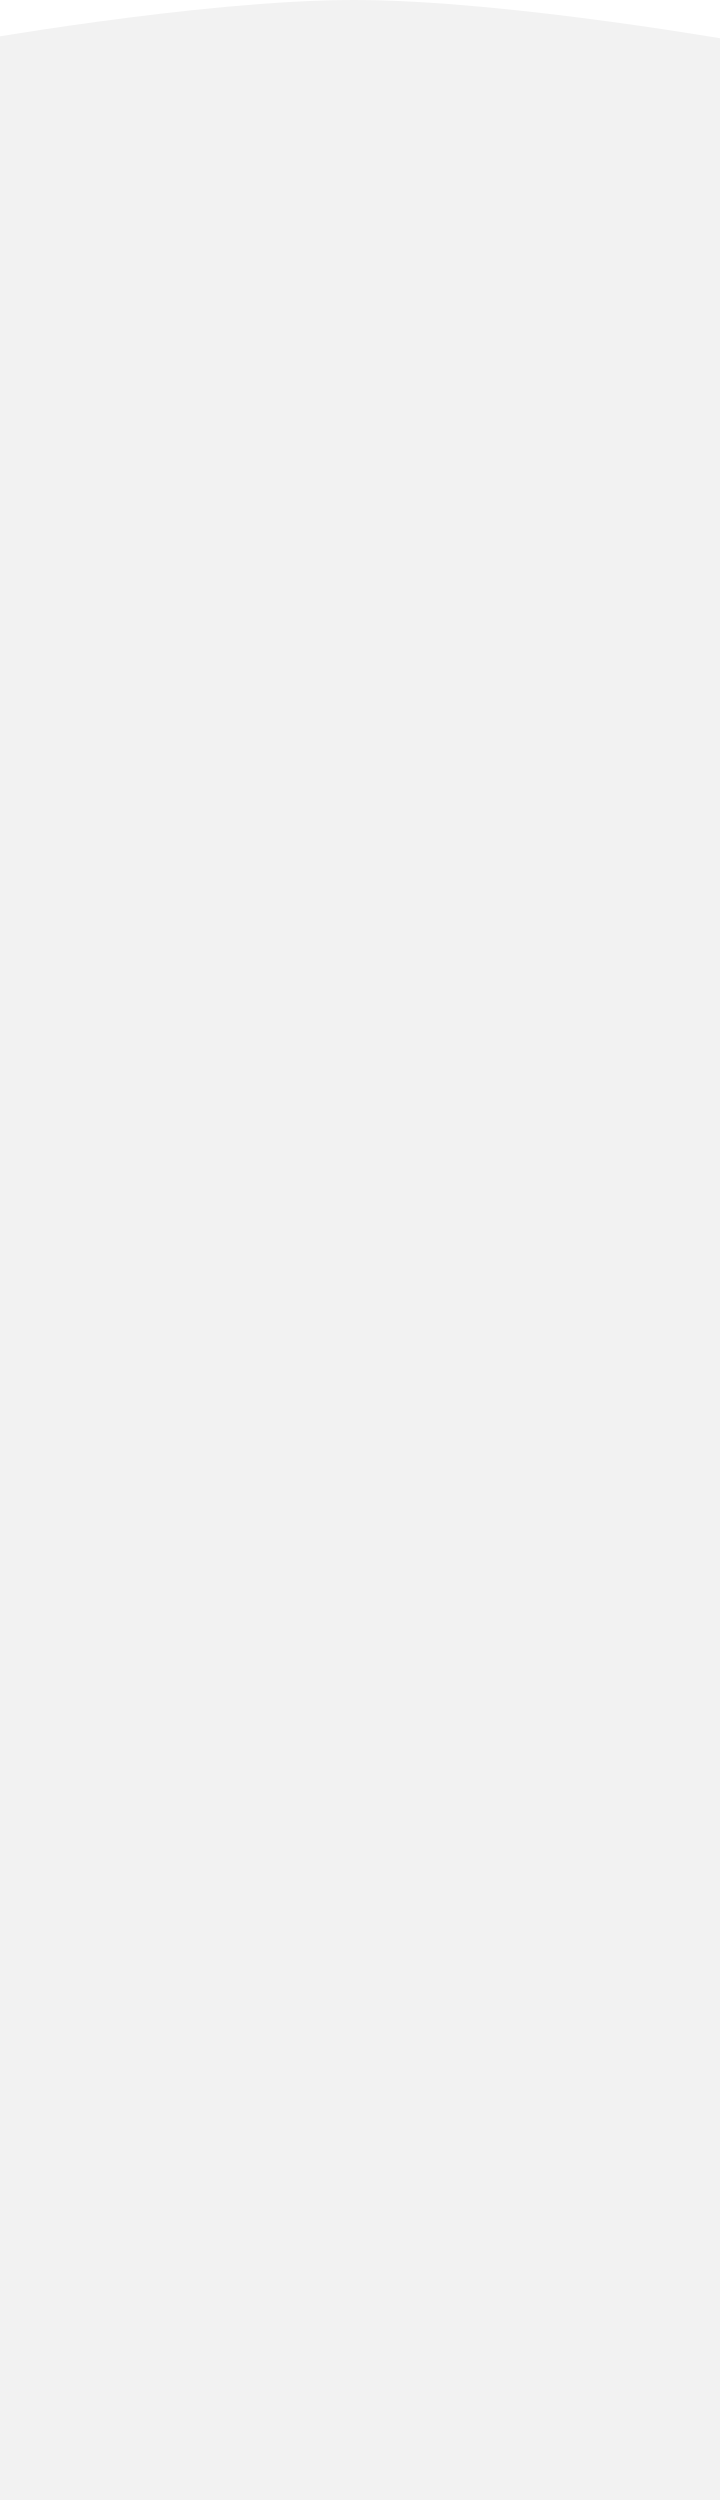
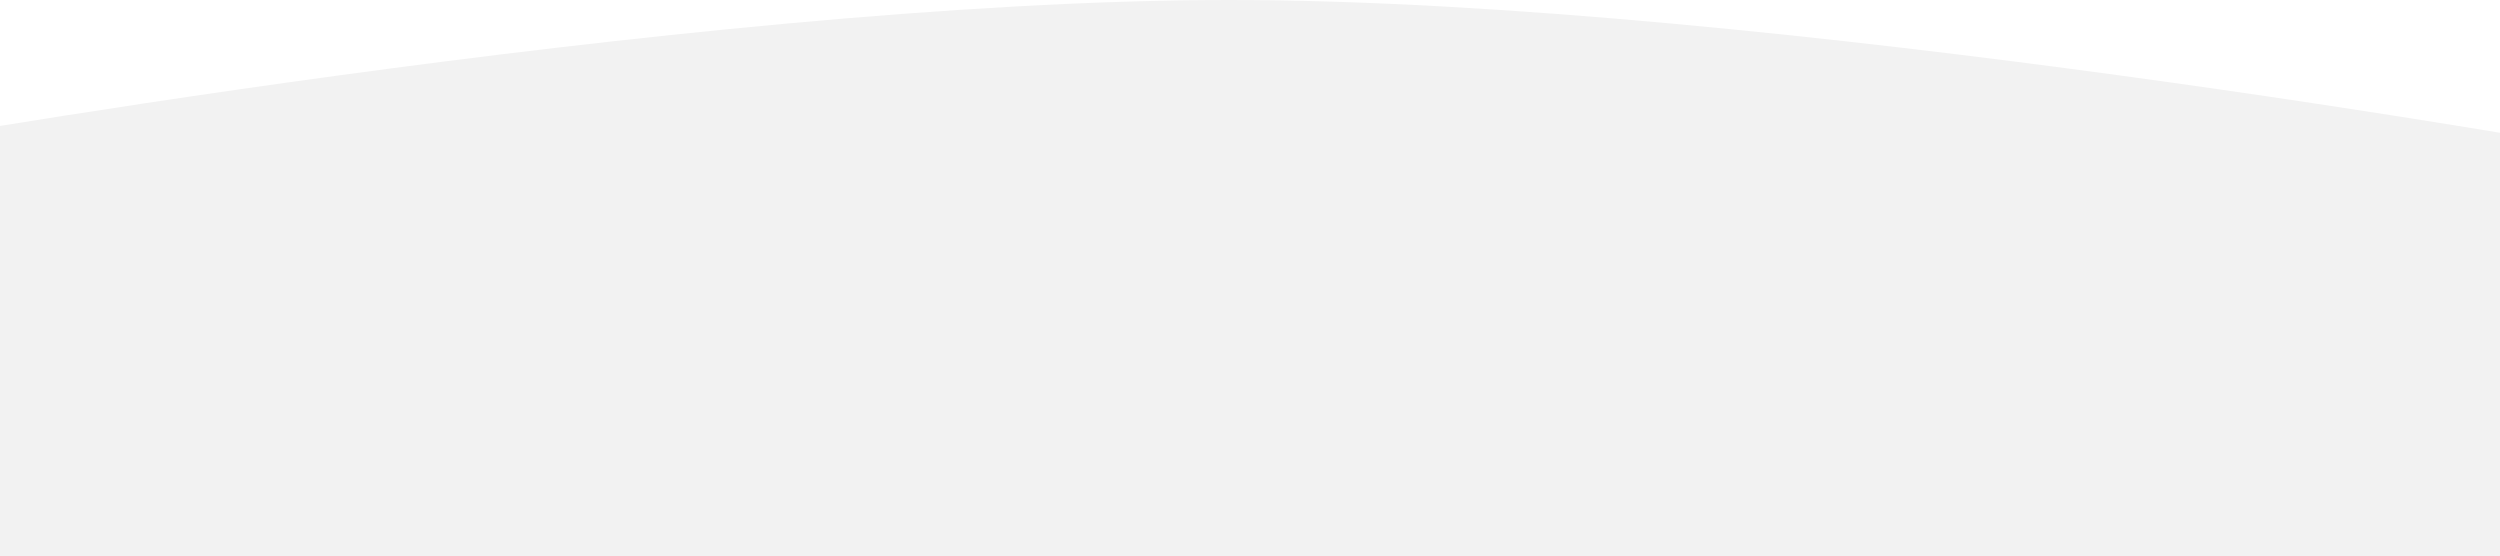
- <svg xmlns="http://www.w3.org/2000/svg" width="1440" height="5000" viewBox="0 0 1440 5000" fill="none">
+ <svg xmlns="http://www.w3.org/2000/svg" width="1440" height="320" viewBox="0 0 1440 320" fill="none">
  <path d="M-85 86.881C-85 86.881 397.627 0 708 0C1018.37 0 1501 86.881 1501 86.881V5000H-85L-85 86.881Z" fill="#F2F2F2" />
</svg>
